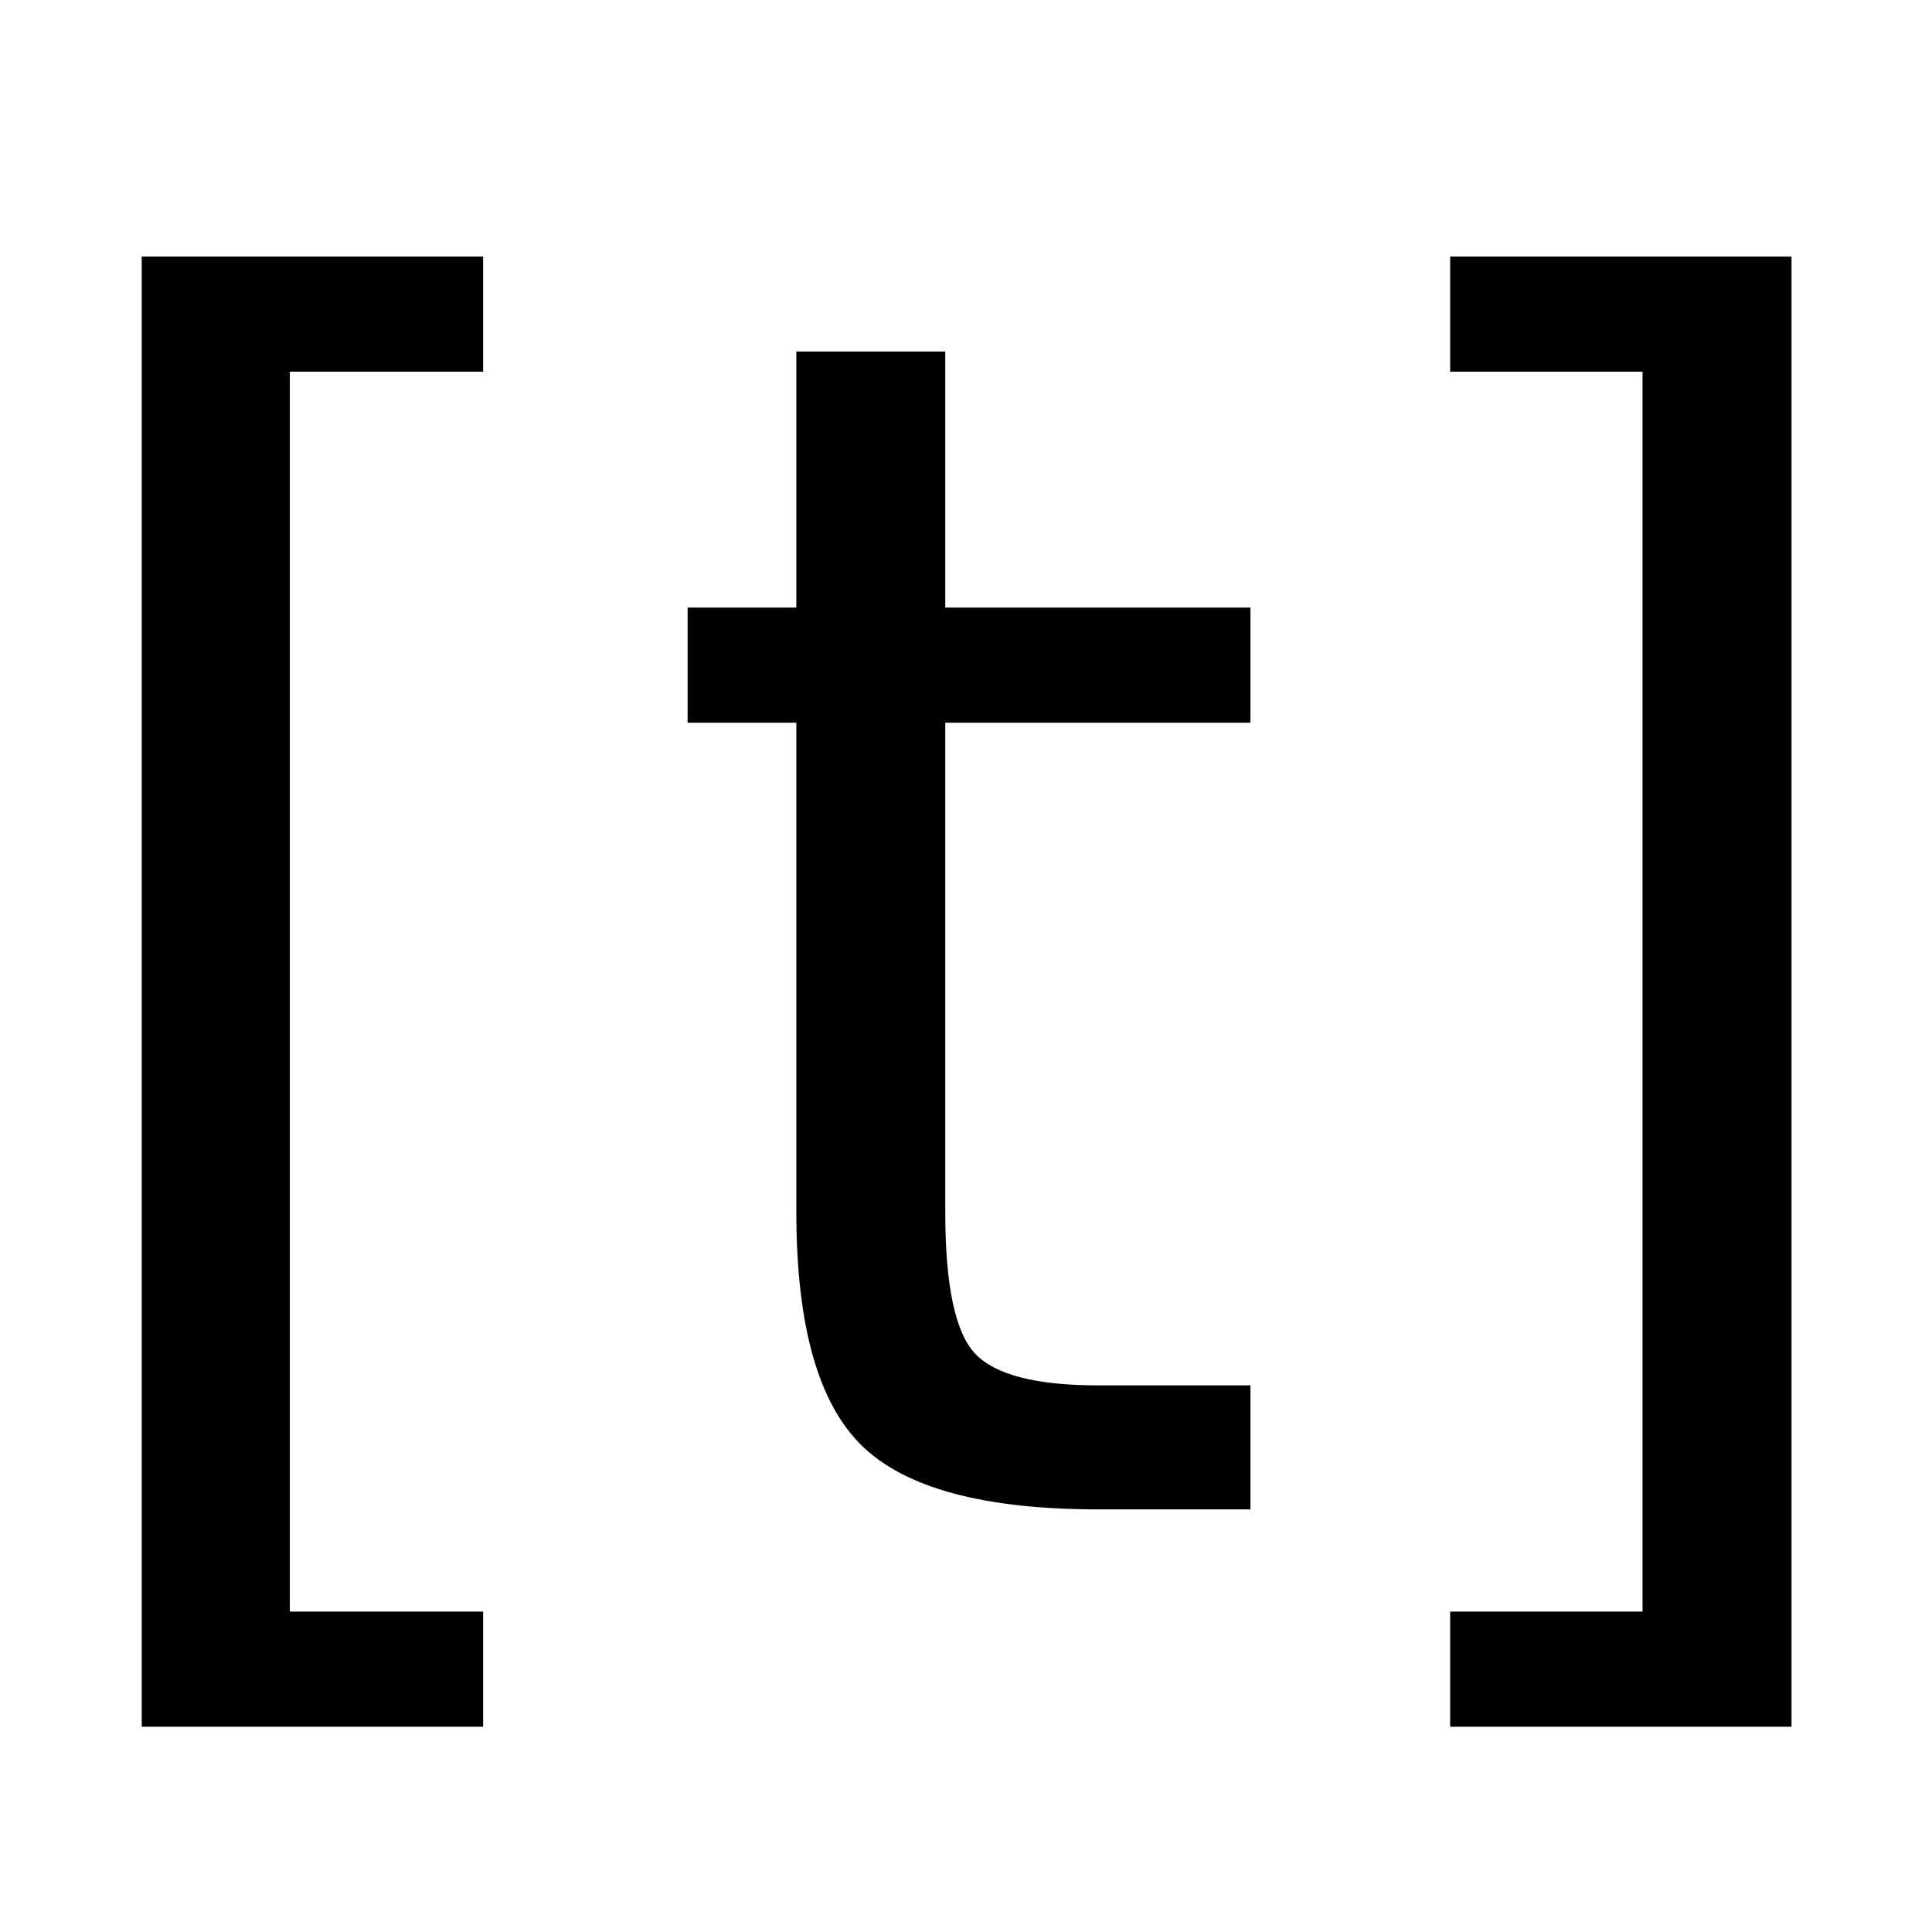
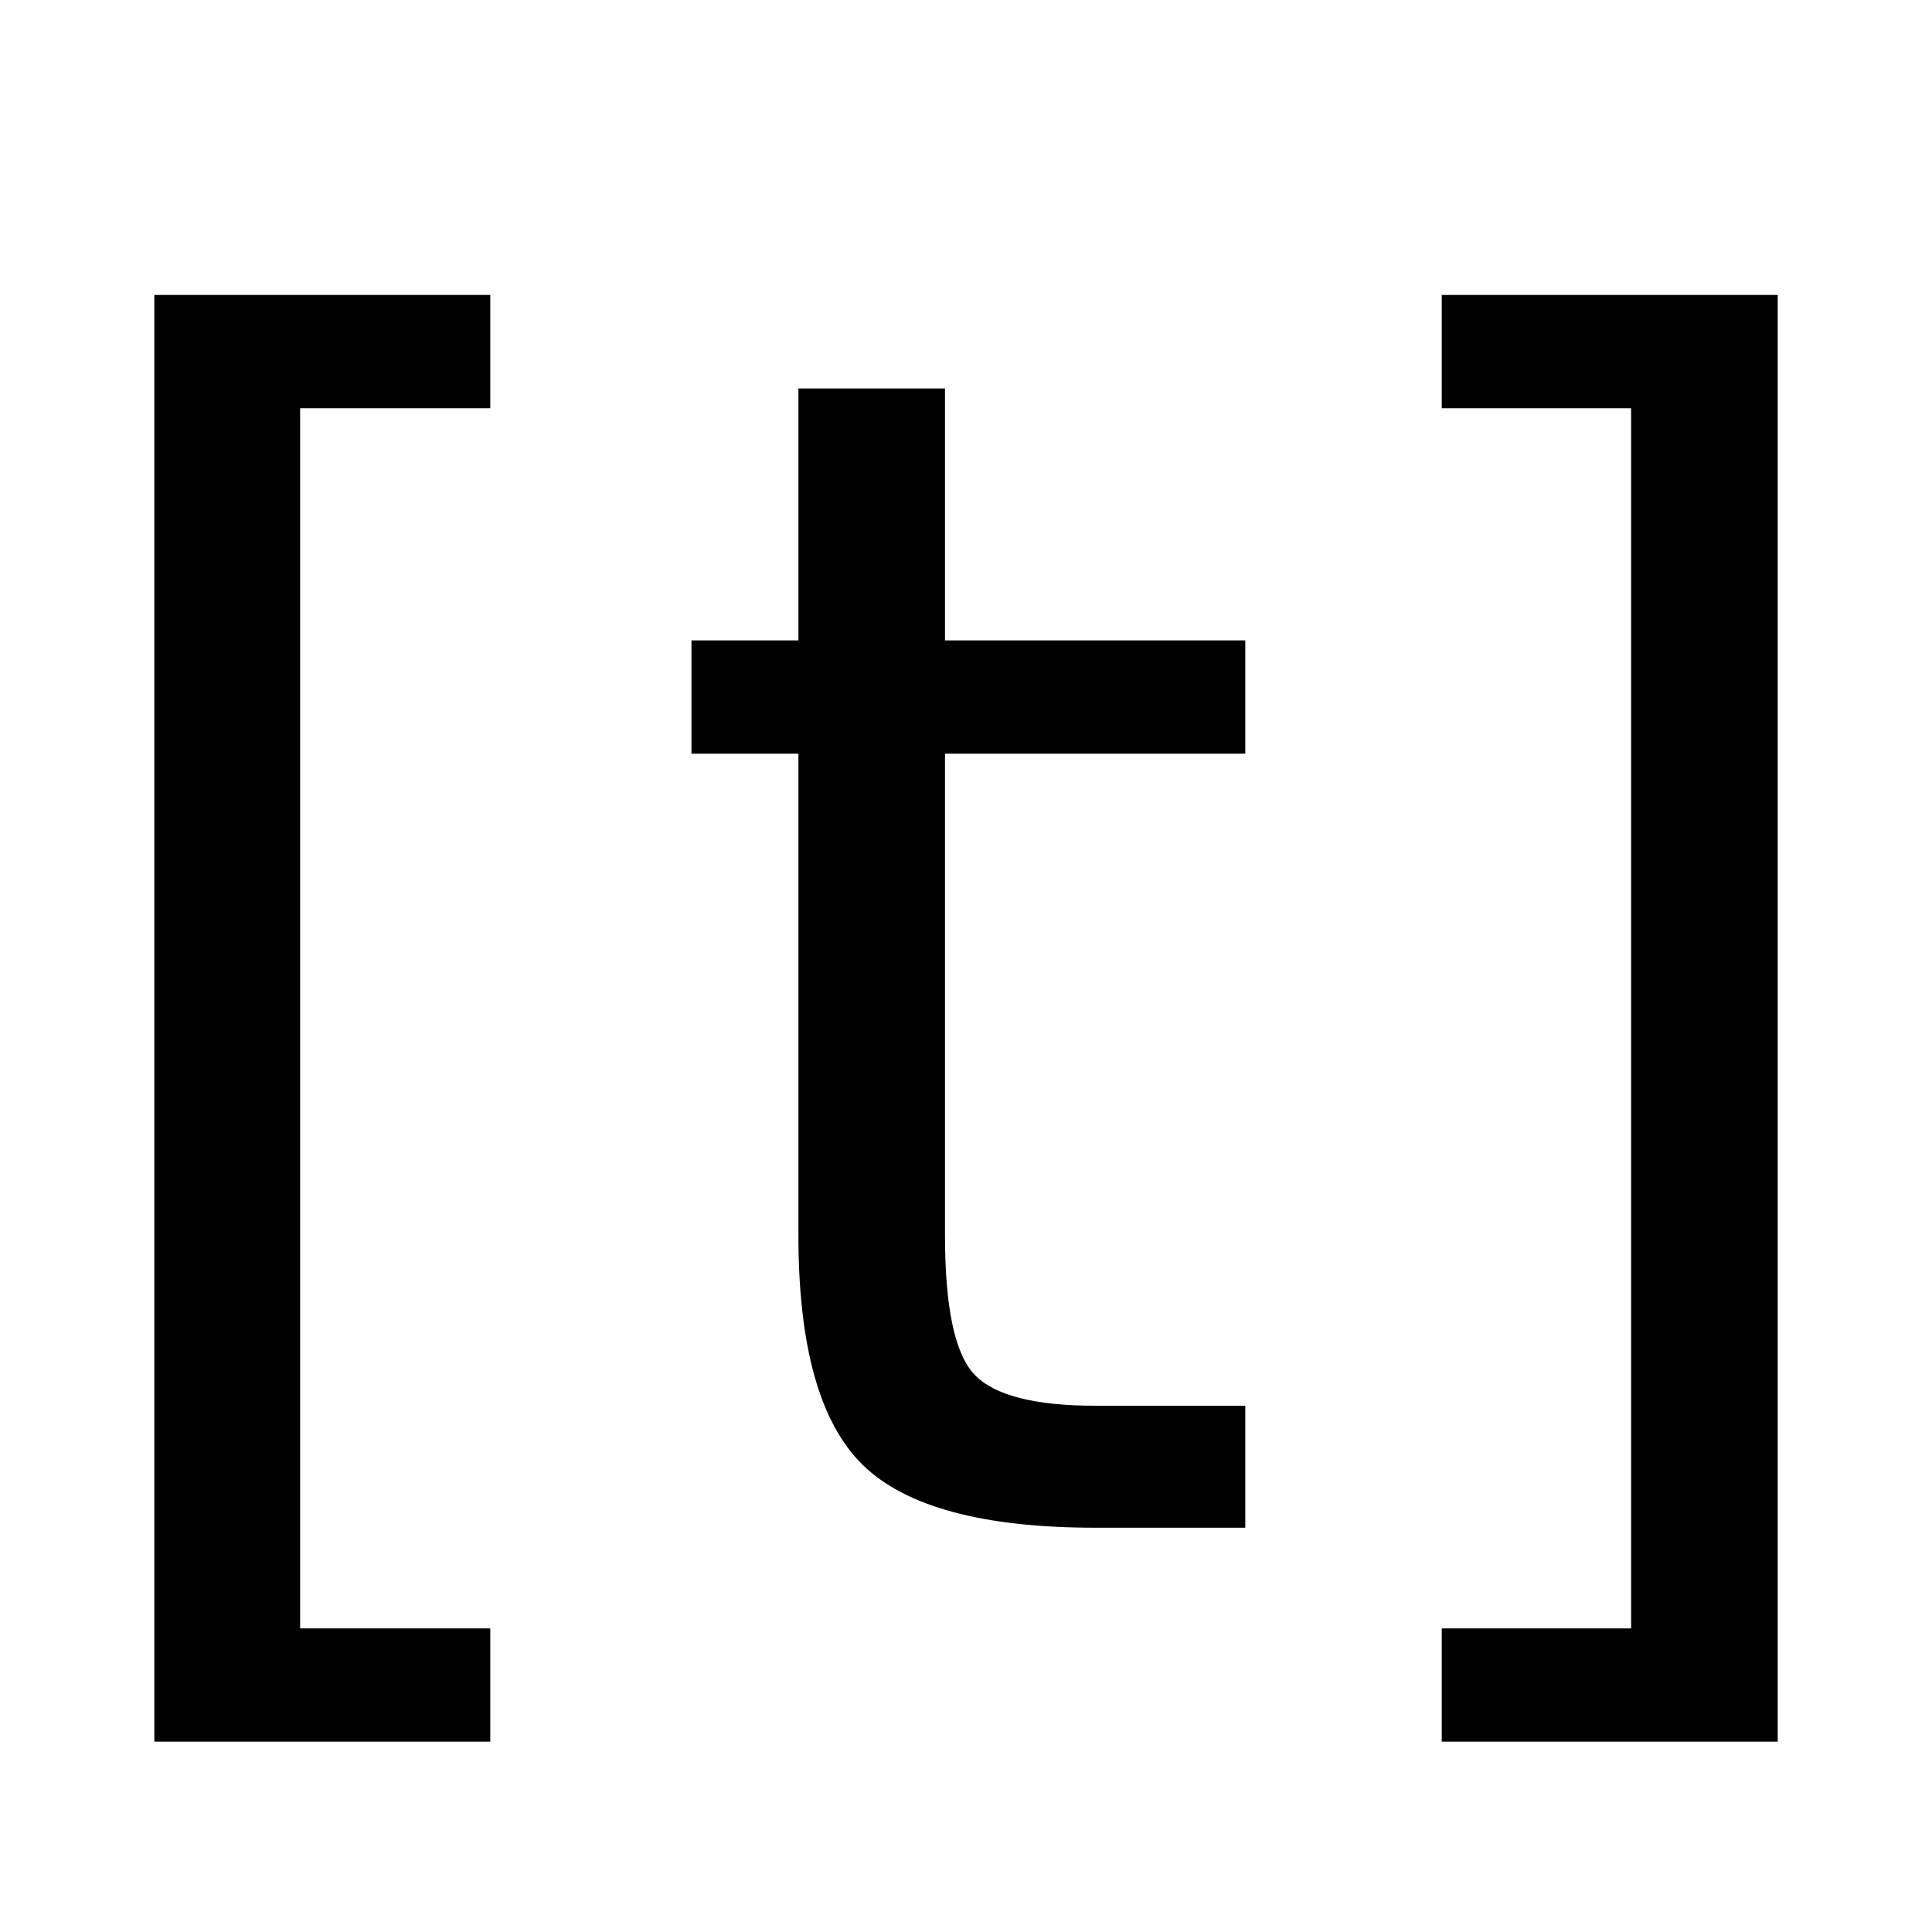
<svg xmlns="http://www.w3.org/2000/svg" version="1.1" width="512px" height="512px" viewBox="0 0 512 512">
  <defs>
	</defs>
  <rect x="0" y="0" width="512" height="512" fill="white" />
-   <text id="text0" x="0" y="400" opacity="1" fill="#000000" style="font-size:437px; font-family:'DejaVu Sans', sans-serif;">
+   <text id="text0" x="256" y="256" opacity="1" fill="#000000" style="font-size:430px; font-family:'DejaVu Sans', sans-serif;" text-anchor="middle" dominant-baseline="central">
    <tspan>[t]</tspan>
  </text>
</svg>
